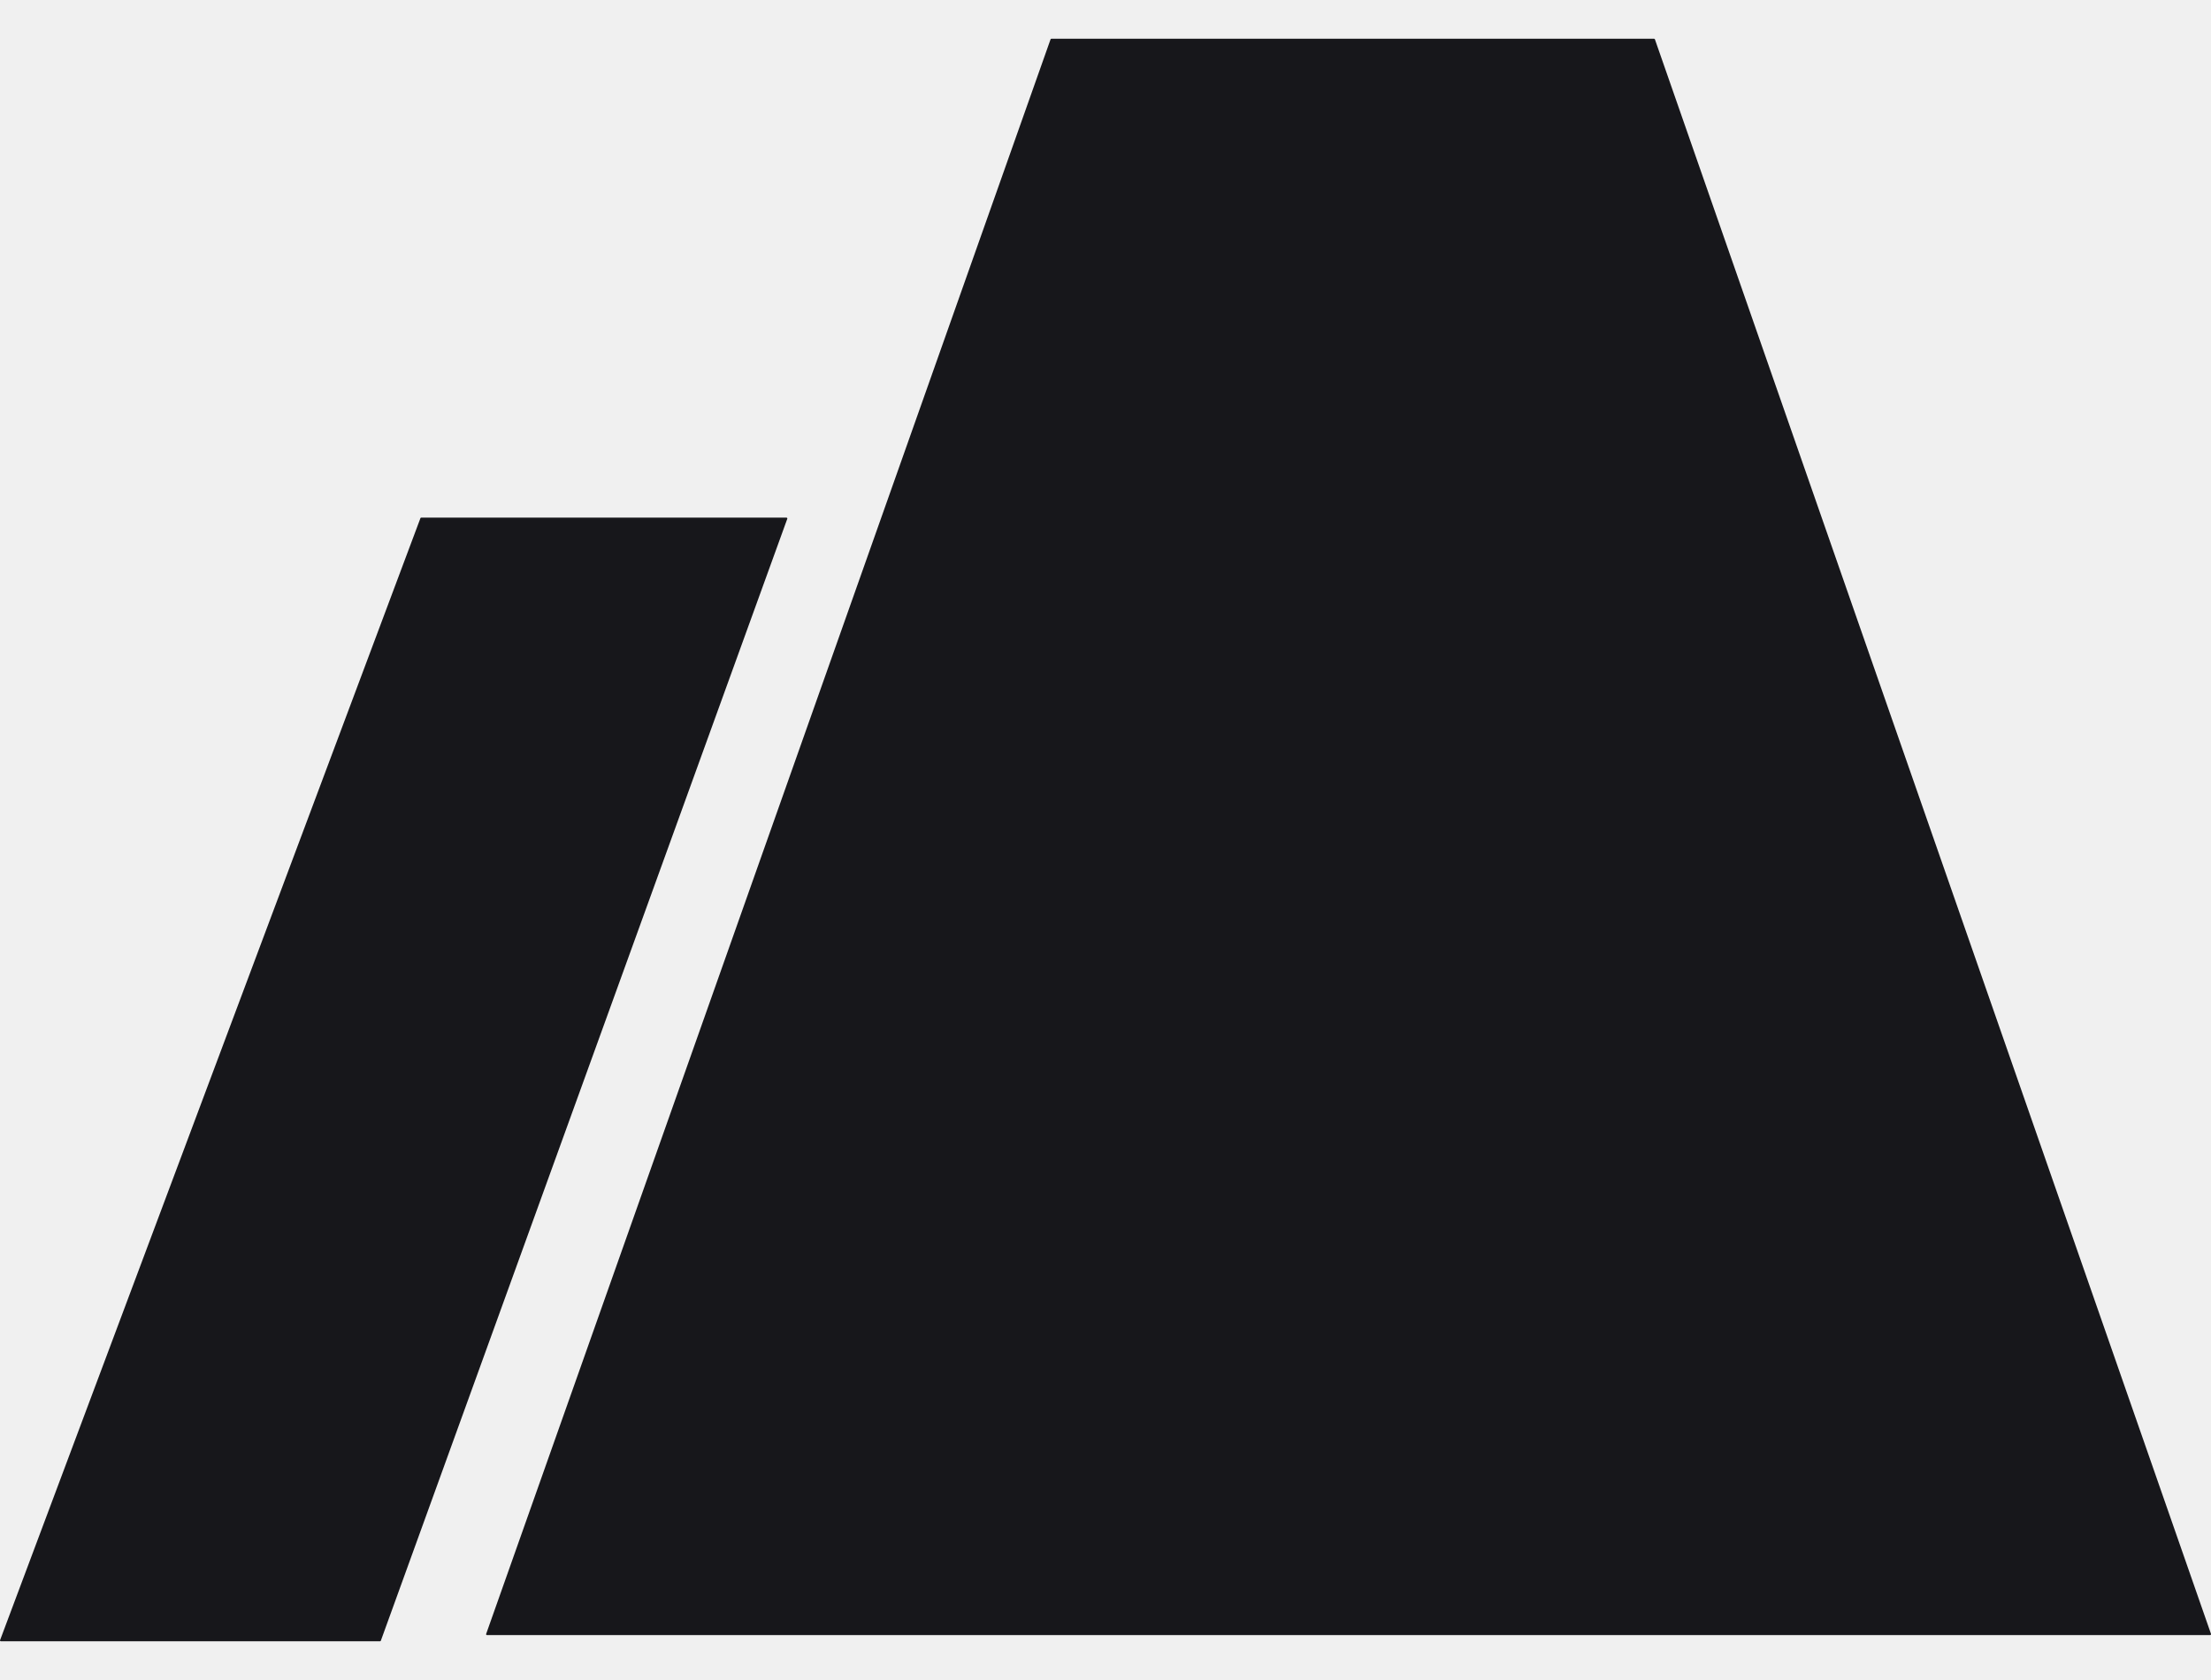
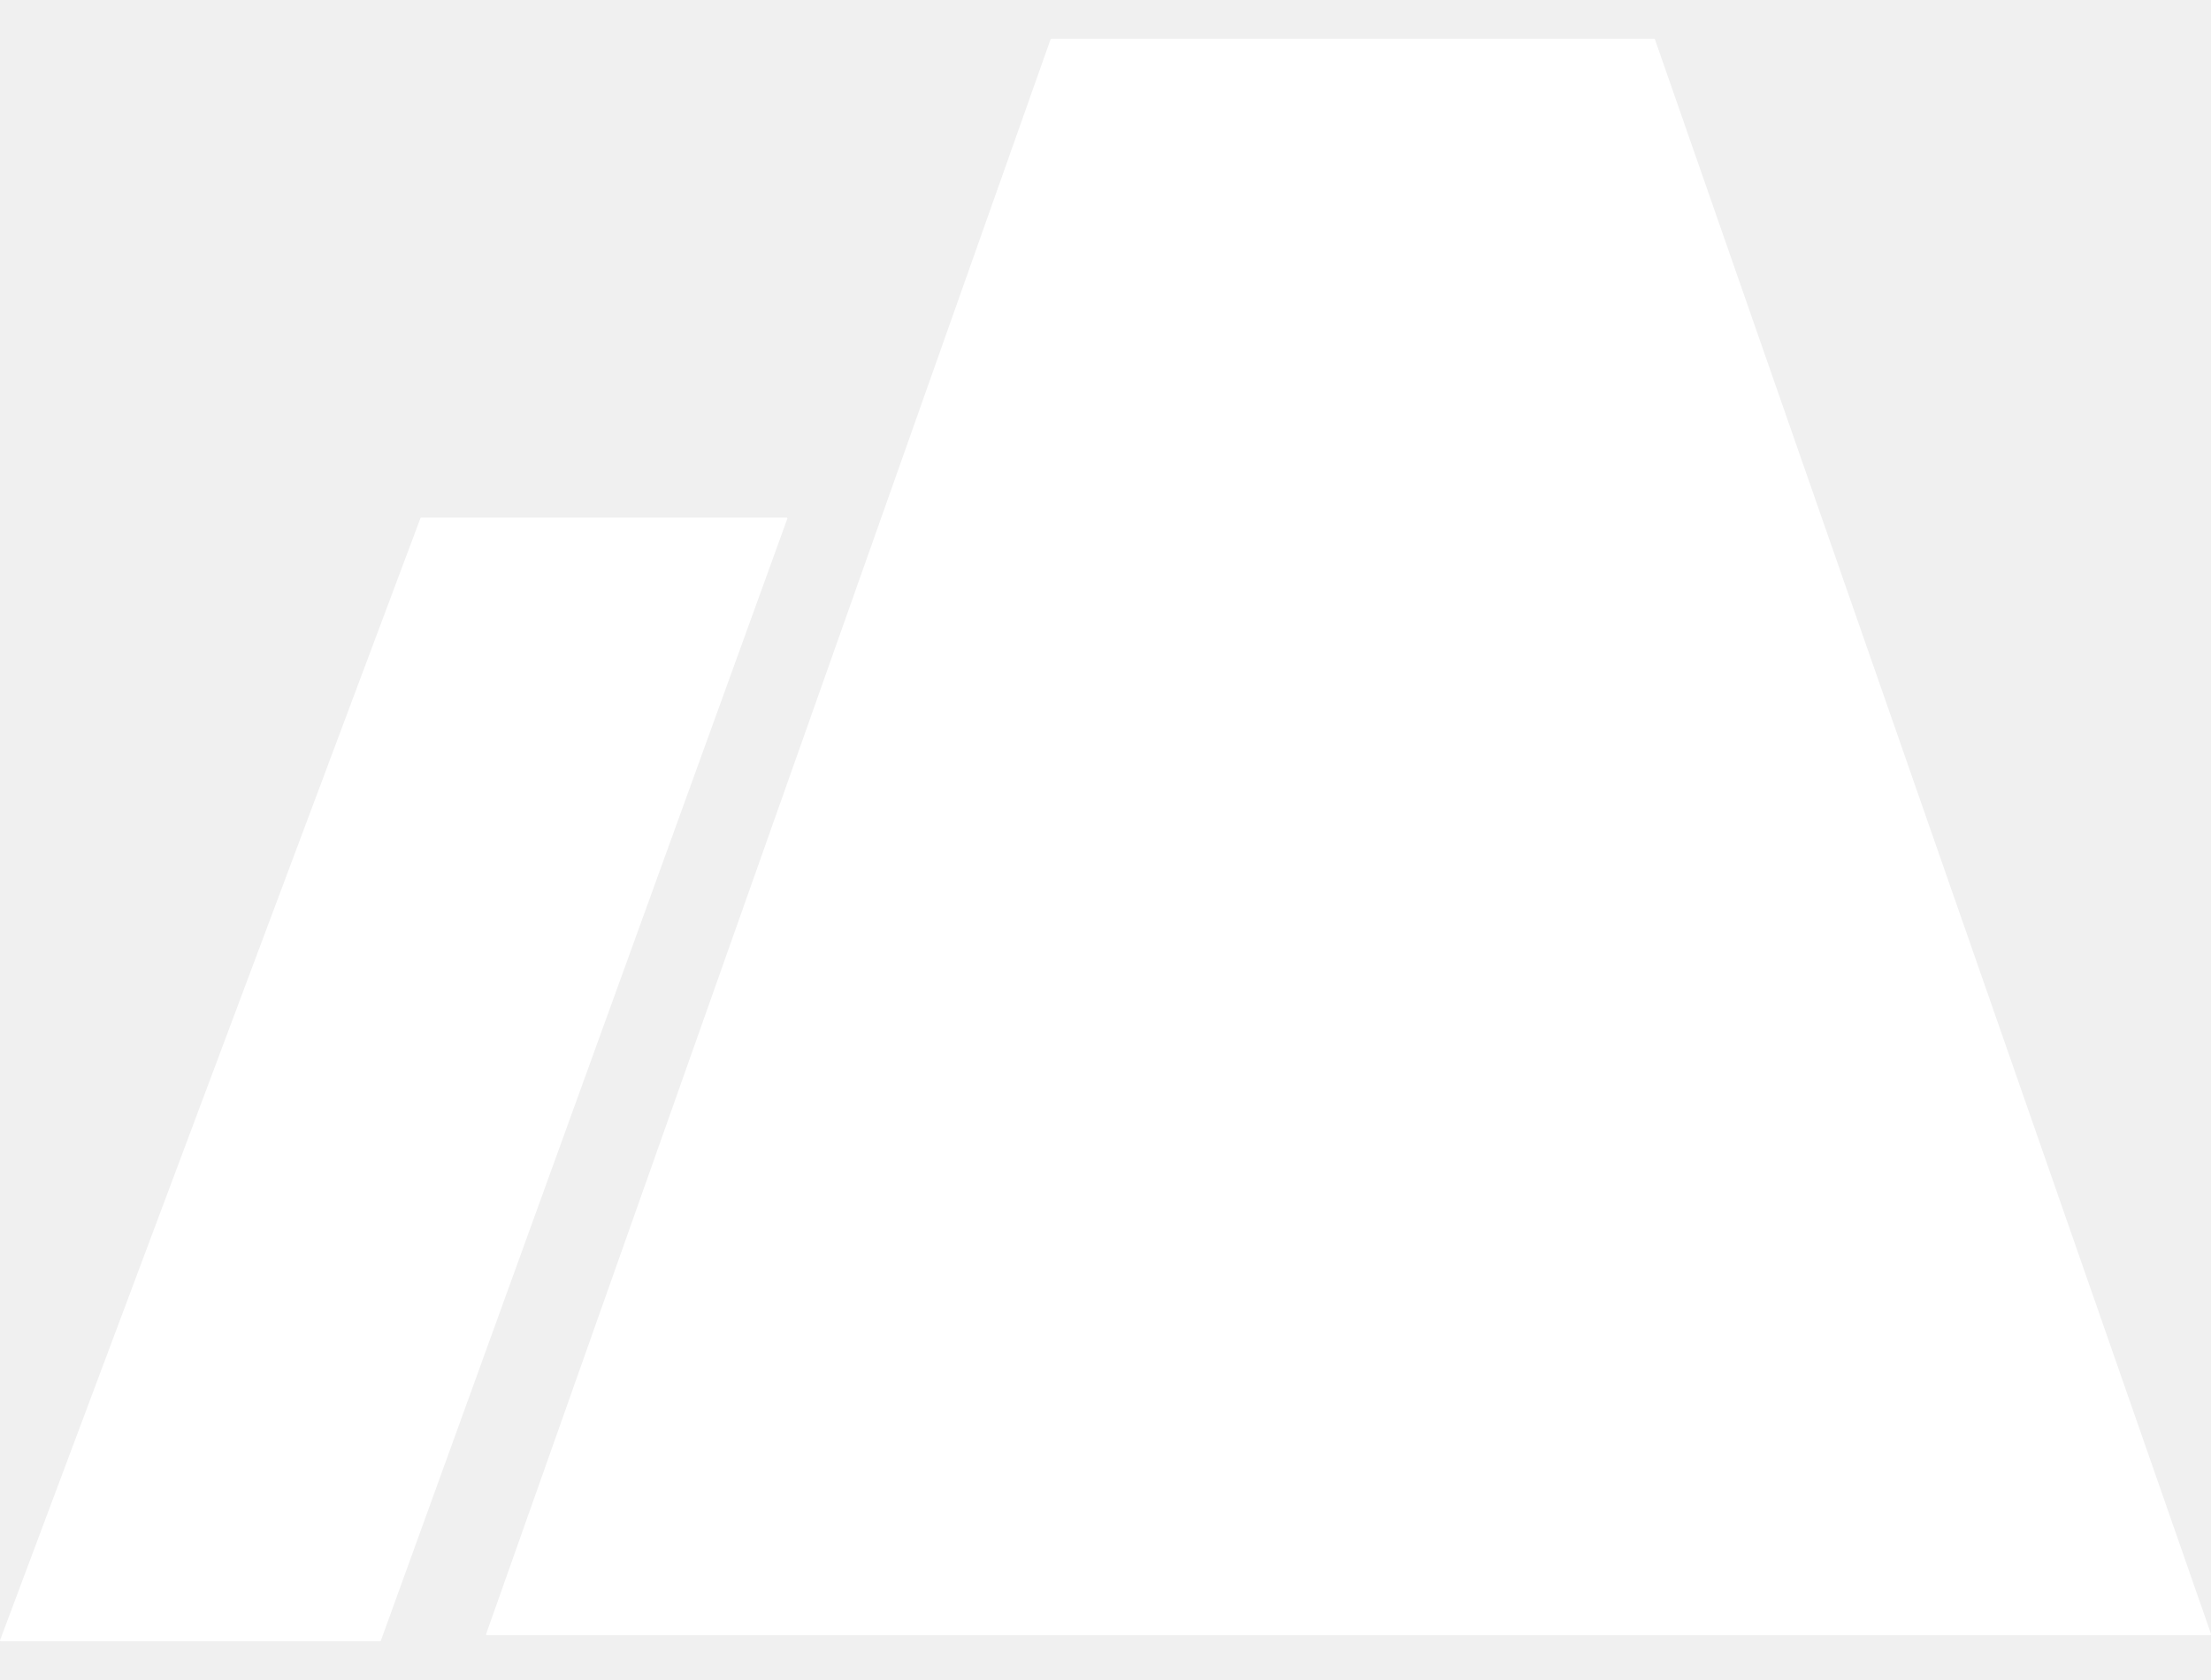
<svg xmlns="http://www.w3.org/2000/svg" width="25" height="19" viewBox="0 0 25 19" fill="none">
-   <path fill-rule="evenodd" clip-rule="evenodd" d="M5.506 18.492C5.499 18.492 5.495 18.485 5.497 18.479L11.879 0.444C11.881 0.44 11.884 0.438 11.889 0.438H18.702C18.706 0.438 18.71 0.44 18.712 0.444L25 18.479C25.002 18.485 24.997 18.492 24.99 18.492H5.698H5.506ZM0.01 18.562C0.003 18.562 -0.002 18.556 0.001 18.549L4.754 5.86C4.755 5.856 4.759 5.854 4.763 5.854H8.893C8.899 5.854 8.904 5.861 8.902 5.867L4.306 18.556C4.304 18.56 4.301 18.562 4.297 18.562H0.01Z" fill="#17171B" />
+   <path fill-rule="evenodd" clip-rule="evenodd" d="M5.506 18.492C5.499 18.492 5.495 18.485 5.497 18.479L11.879 0.444C11.881 0.44 11.884 0.438 11.889 0.438H18.702C18.706 0.438 18.71 0.44 18.712 0.444L25 18.479C25.002 18.485 24.997 18.492 24.99 18.492H5.698H5.506ZM0.01 18.562C0.003 18.562 -0.002 18.556 0.001 18.549L4.754 5.86C4.755 5.856 4.759 5.854 4.763 5.854H8.893C8.899 5.854 8.904 5.861 8.902 5.867L4.306 18.556C4.304 18.56 4.301 18.562 4.297 18.562H0.01Z" fill="#FFFFFF" />
</svg>
